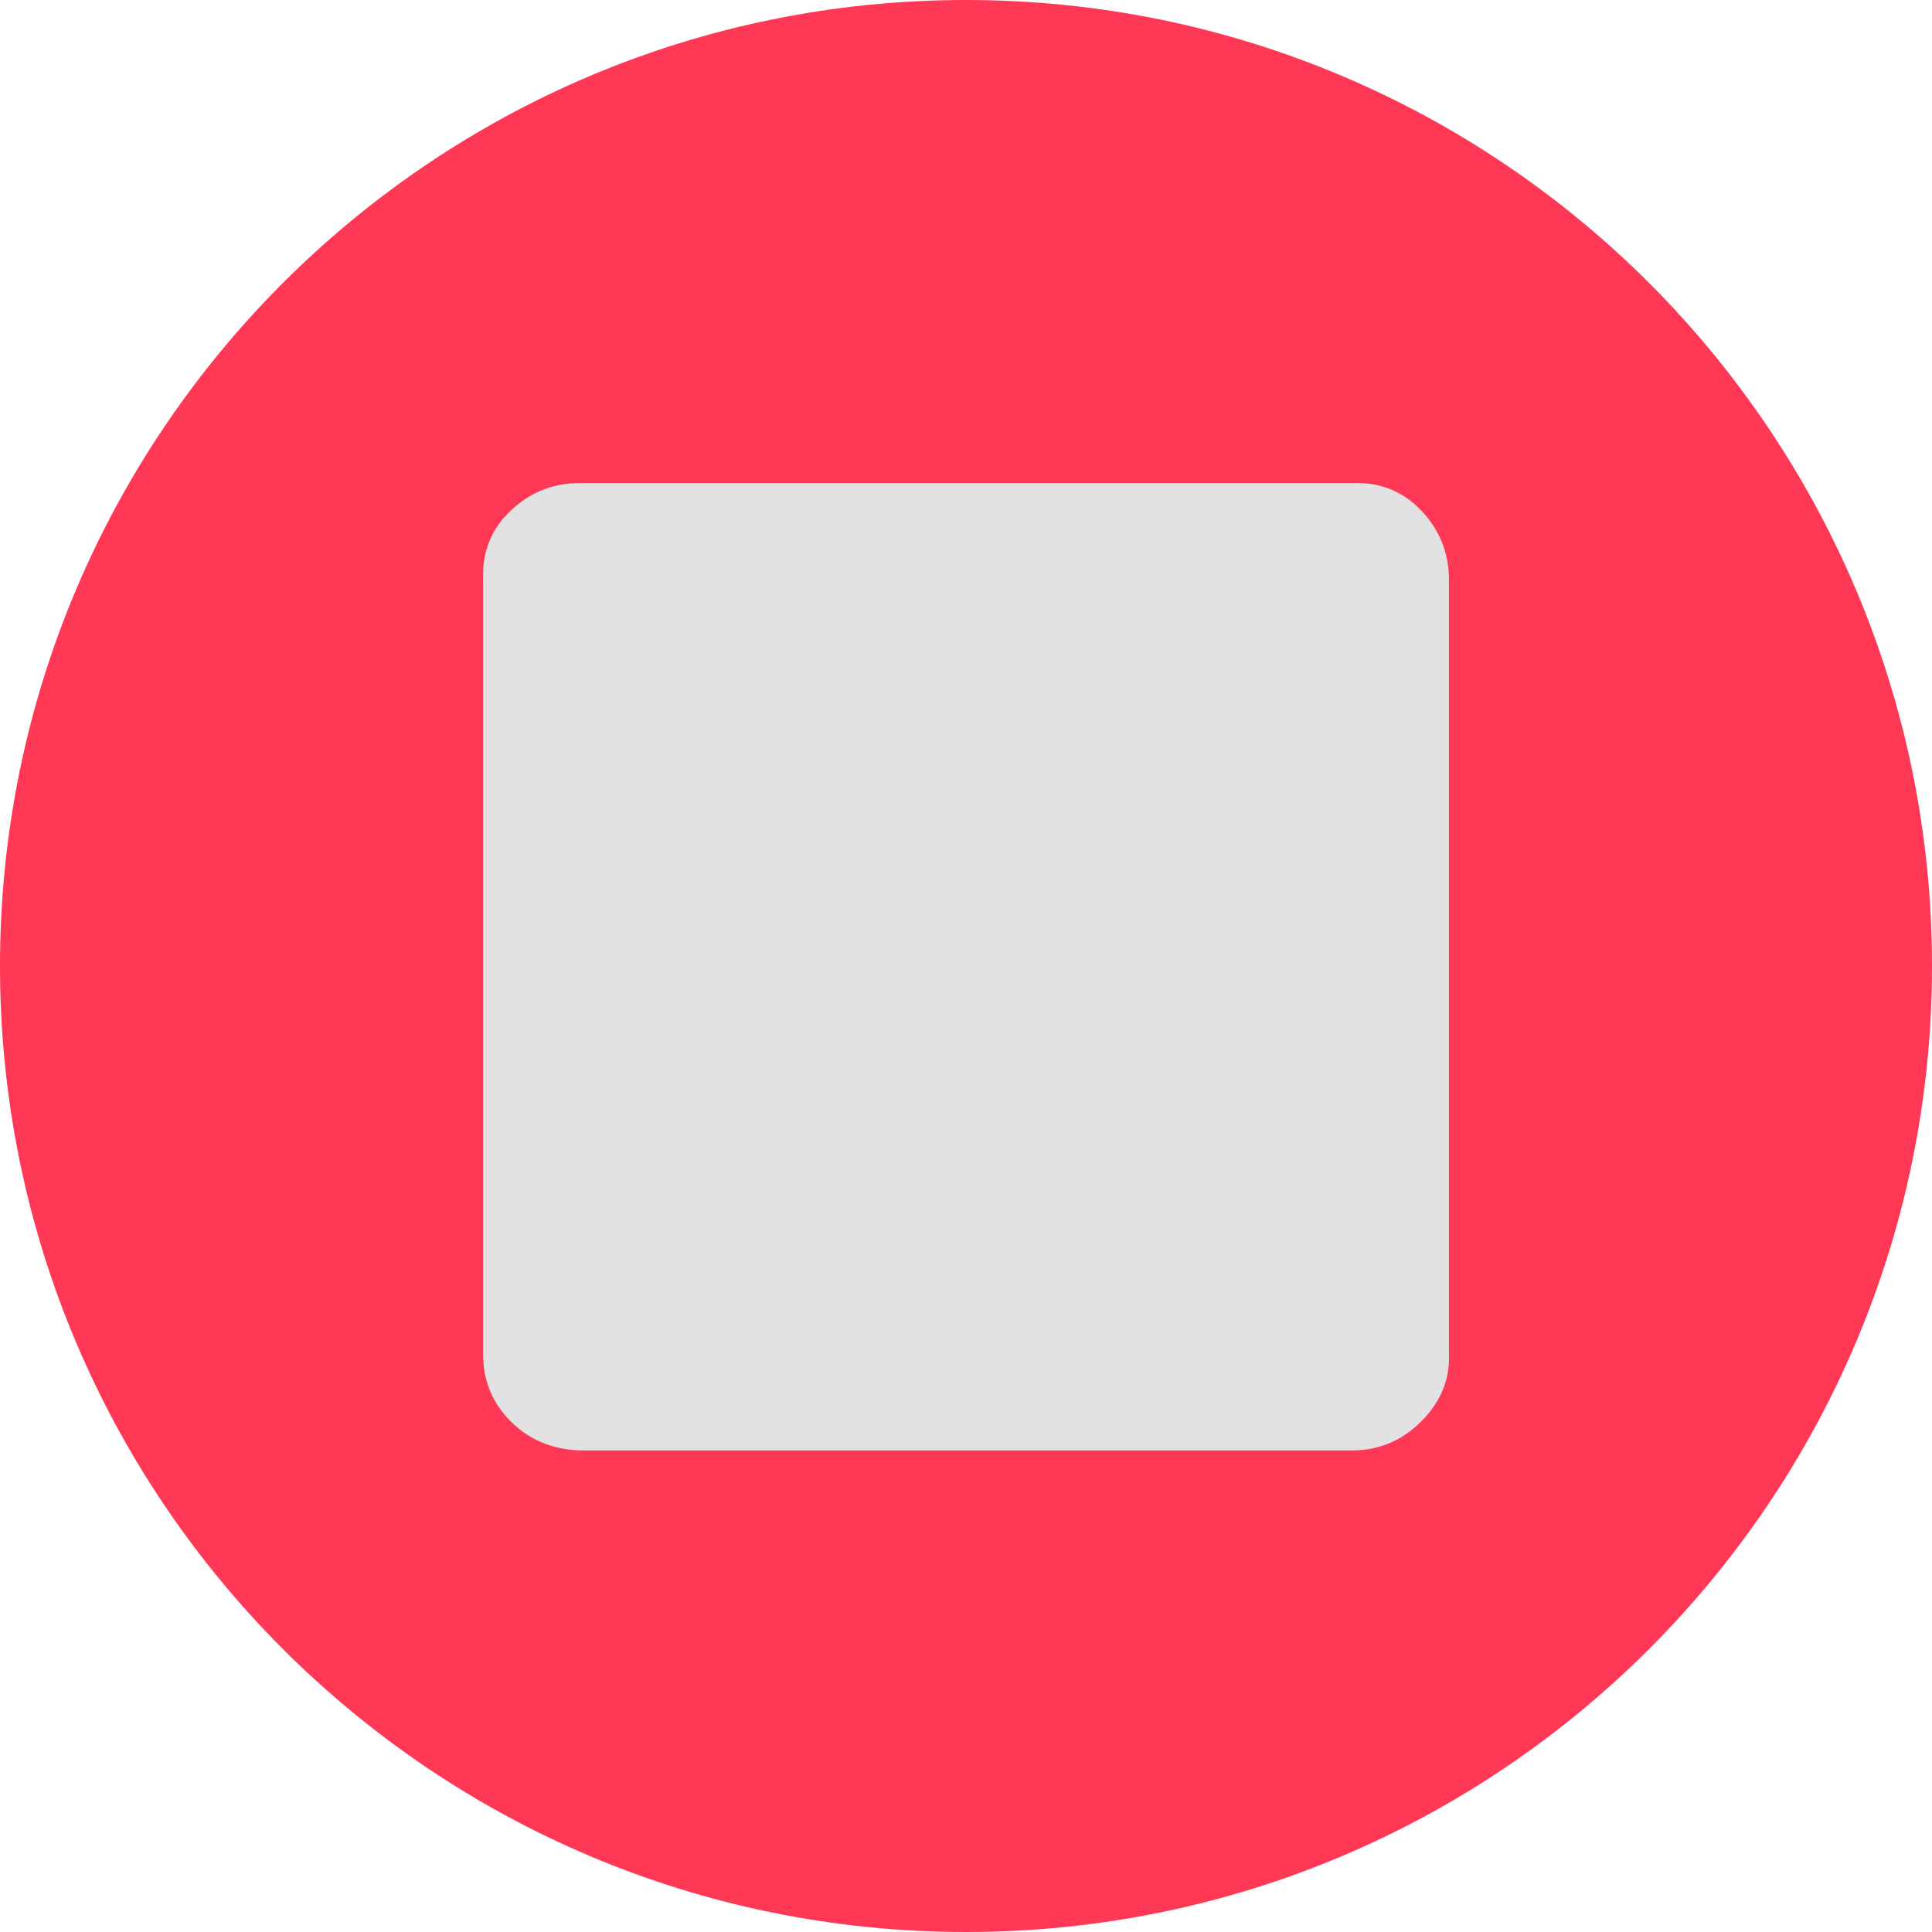
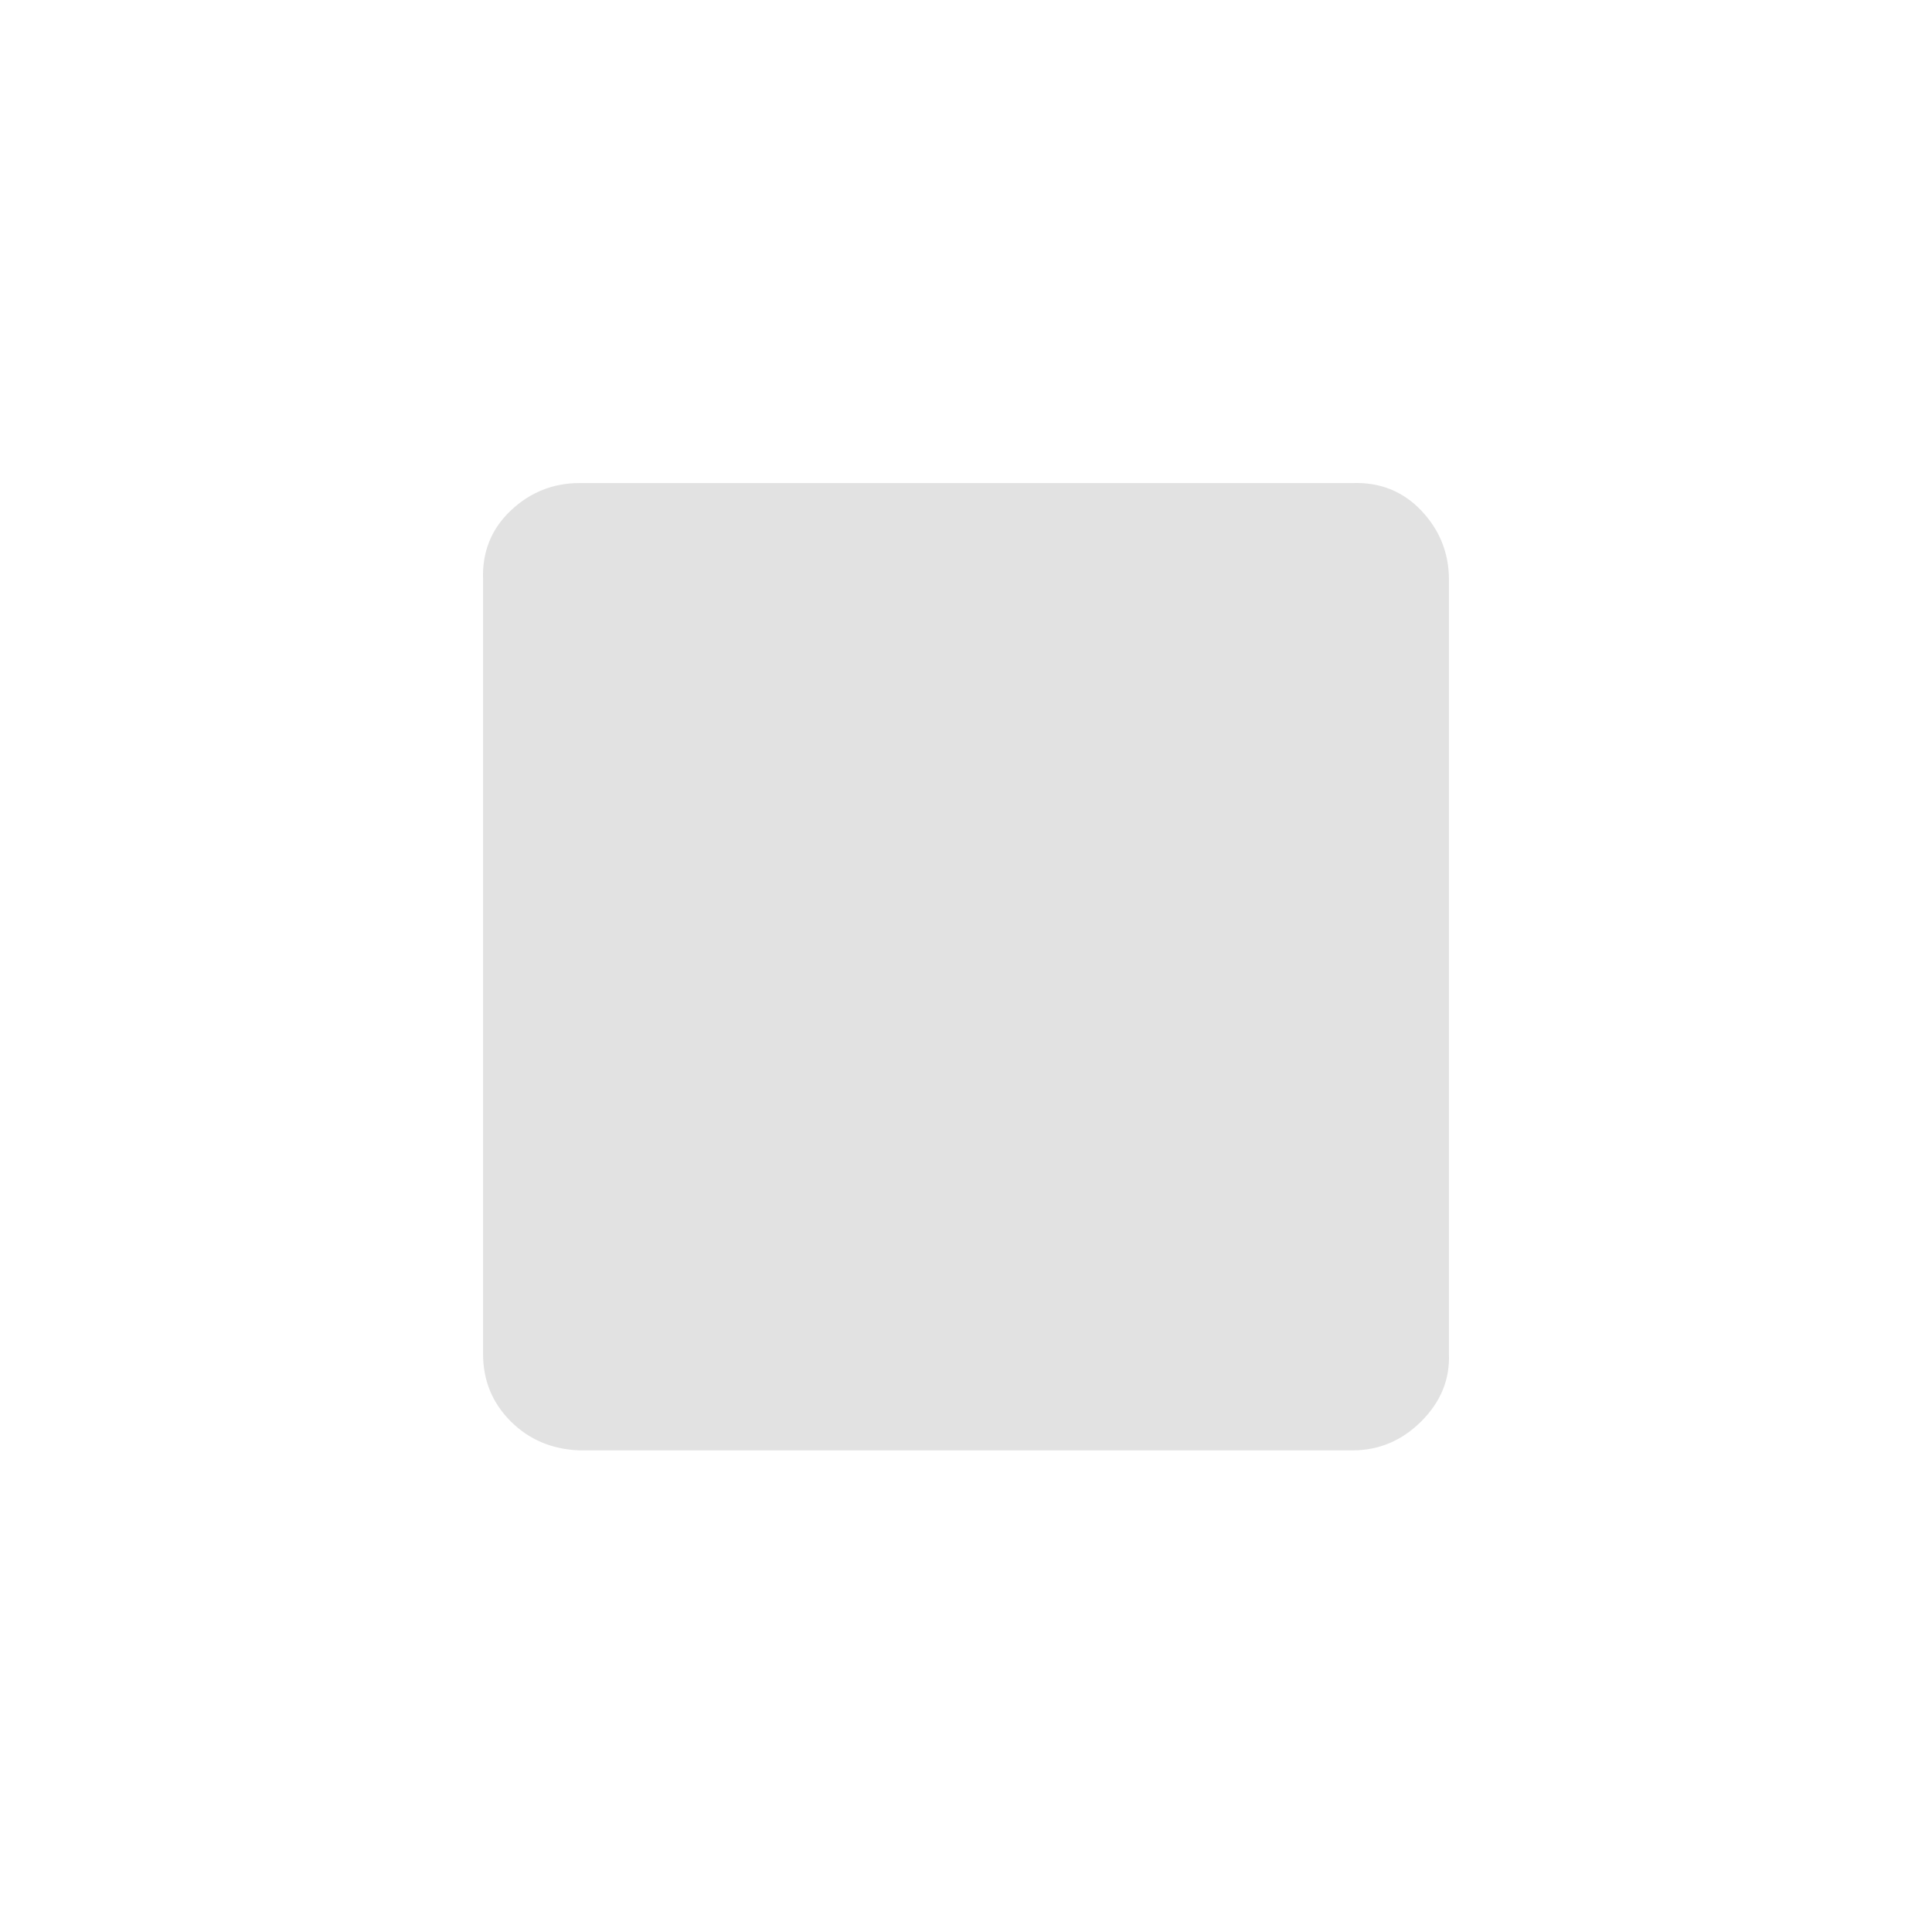
<svg xmlns="http://www.w3.org/2000/svg" fill="#000000" width="800px" height="800px" viewBox="0 0 32 32" version="1.1" id="svg1">
  <defs id="defs1" />
-   <circle style="fill:#ff3856;fill-opacity:1;stroke-width:0.148;paint-order:stroke fill markers" id="path3" cx="16" cy="16" r="16" />
  <path d="m 8.001,22.424 q 0,0.66 0.457,1.117 0.457,0.457 1.143,0.482 H 22.399 q 0.66,0 1.143,-0.482 0.482,-0.482 0.457,-1.117 V 9.601 q 0,-0.66 -0.457,-1.143 Q 23.085,7.976 22.399,8.001 H 9.601 q -0.66,0 -1.143,0.457 -0.482,0.457 -0.457,1.143 z" id="path1" style="fill:#e2e2e2;fill-opacity:1;stroke-width:0.794" />
</svg>
